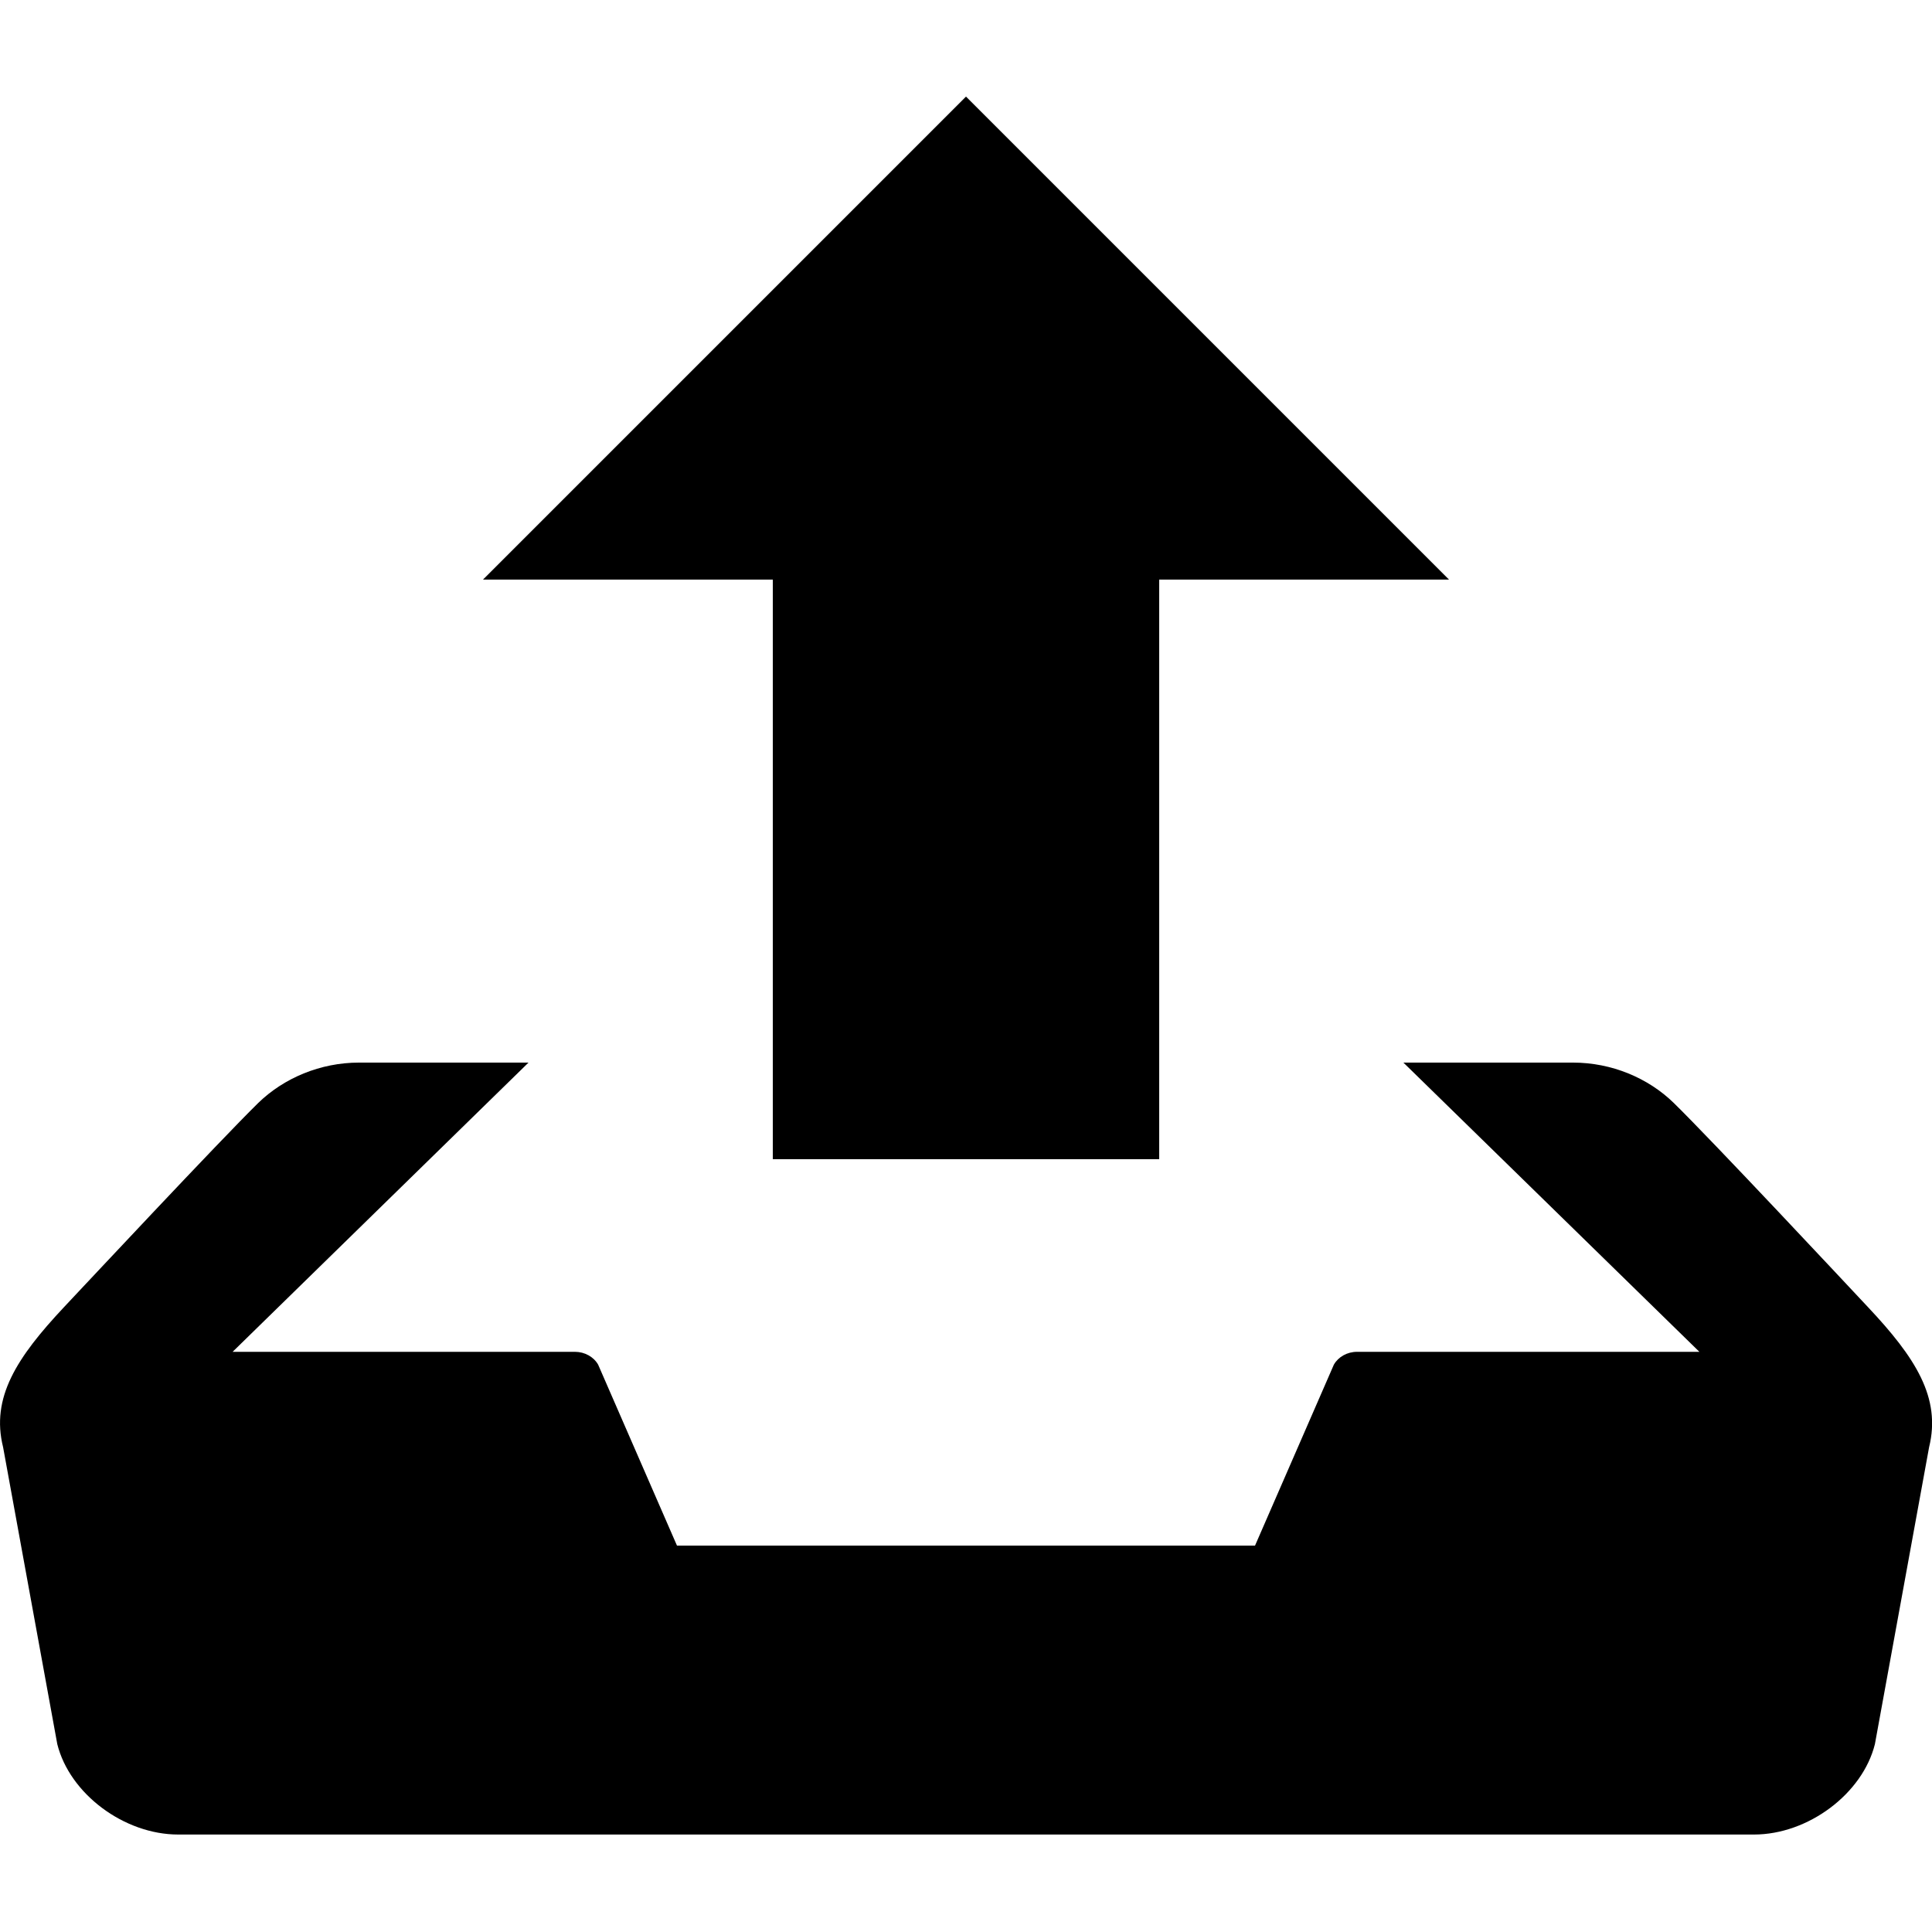
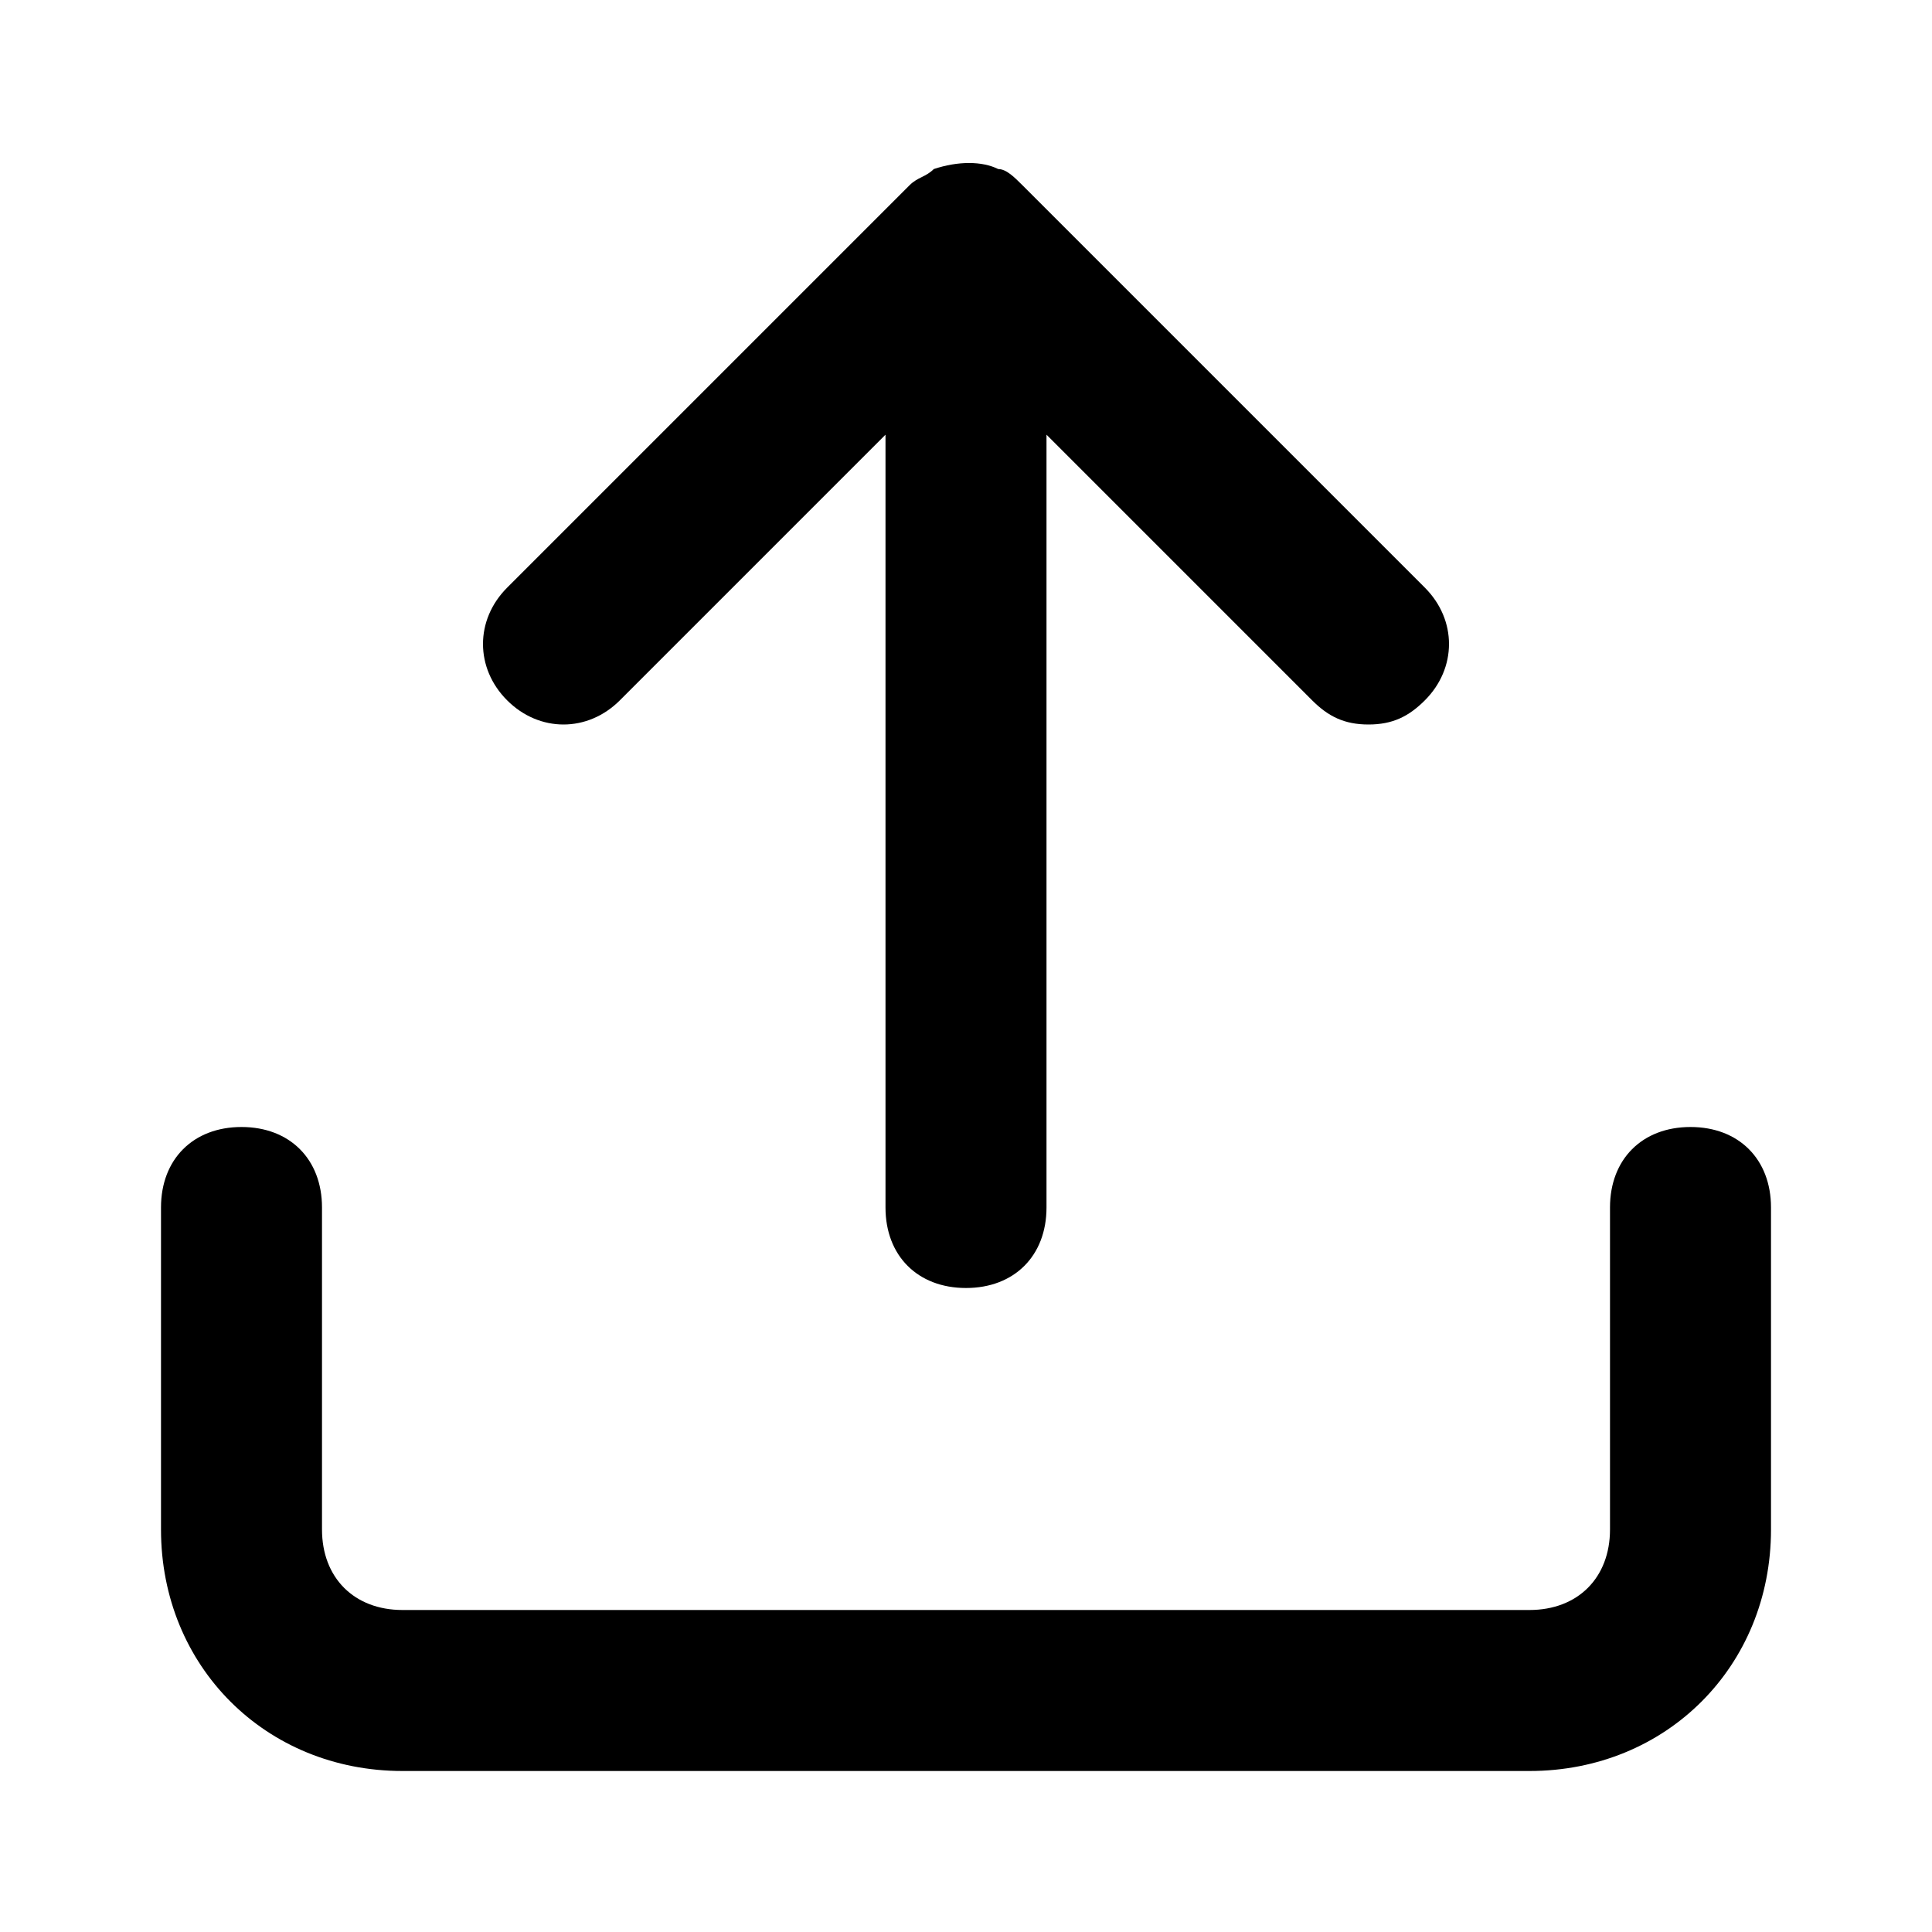
- <svg xmlns="http://www.w3.org/2000/svg" version="1.1" width="20" height="20" viewBox="0 0 20 20">
-   <path d="M8 12h4v-6h3l-5-5-5 5h3v6zM19.338 13.532c-0.21-0.224-1.611-1.723-2.011-2.114-0.265-0.259-0.644-0.418-1.042-0.418h-1.757l3.064 2.994h-3.544c-0.102 0-0.194 0.052-0.24 0.133l-0.816 1.873h-5.984l-0.816-1.873c-0.046-0.081-0.139-0.133-0.24-0.133h-3.544l3.063-2.994h-1.756c-0.397 0-0.776 0.159-1.042 0.418-0.4 0.392-1.801 1.891-2.011 2.114-0.489 0.521-0.758 0.936-0.63 1.449l0.561 3.074c0.128 0.514 0.691 0.936 1.252 0.936h16.312c0.561 0 1.124-0.422 1.252-0.936l0.561-3.074c0.126-0.513-0.142-0.928-0.632-1.449z" />
+ <svg xmlns="http://www.w3.org/2000/svg" version="1.1" width="24" height="24" viewBox="0 0 24 24">
+   <path d="M21 14c-0.6 0-1 0.4-1 1v4c0 0.6-0.4 1-1 1h-14c-0.6 0-1-0.4-1-1v-4c0-0.6-0.4-1-1-1s-1 0.4-1 1v4c0 1.7 1.3 3 3 3h14c1.7 0 3-1.3 3-3v-4c0-0.6-0.4-1-1-1z" />
+   <path d="M7.7 8.7l3.3-3.3v9.6c0 0.6 0.4 1 1 1s1-0.4 1-1v-9.6l3.3 3.3c0.2 0.2 0.4 0.3 0.7 0.3s0.5-0.1 0.7-0.3c0.4-0.4 0.4-1 0-1.4l-5-5c-0.1-0.1-0.2-0.2-0.3-0.2-0.2-0.1-0.5-0.1-0.8 0-0.1 0.1-0.2 0.1-0.3 0.2l-5 5c-0.4 0.4-0.4 1 0 1.4s1 0.4 1.4 0z" />
</svg>
